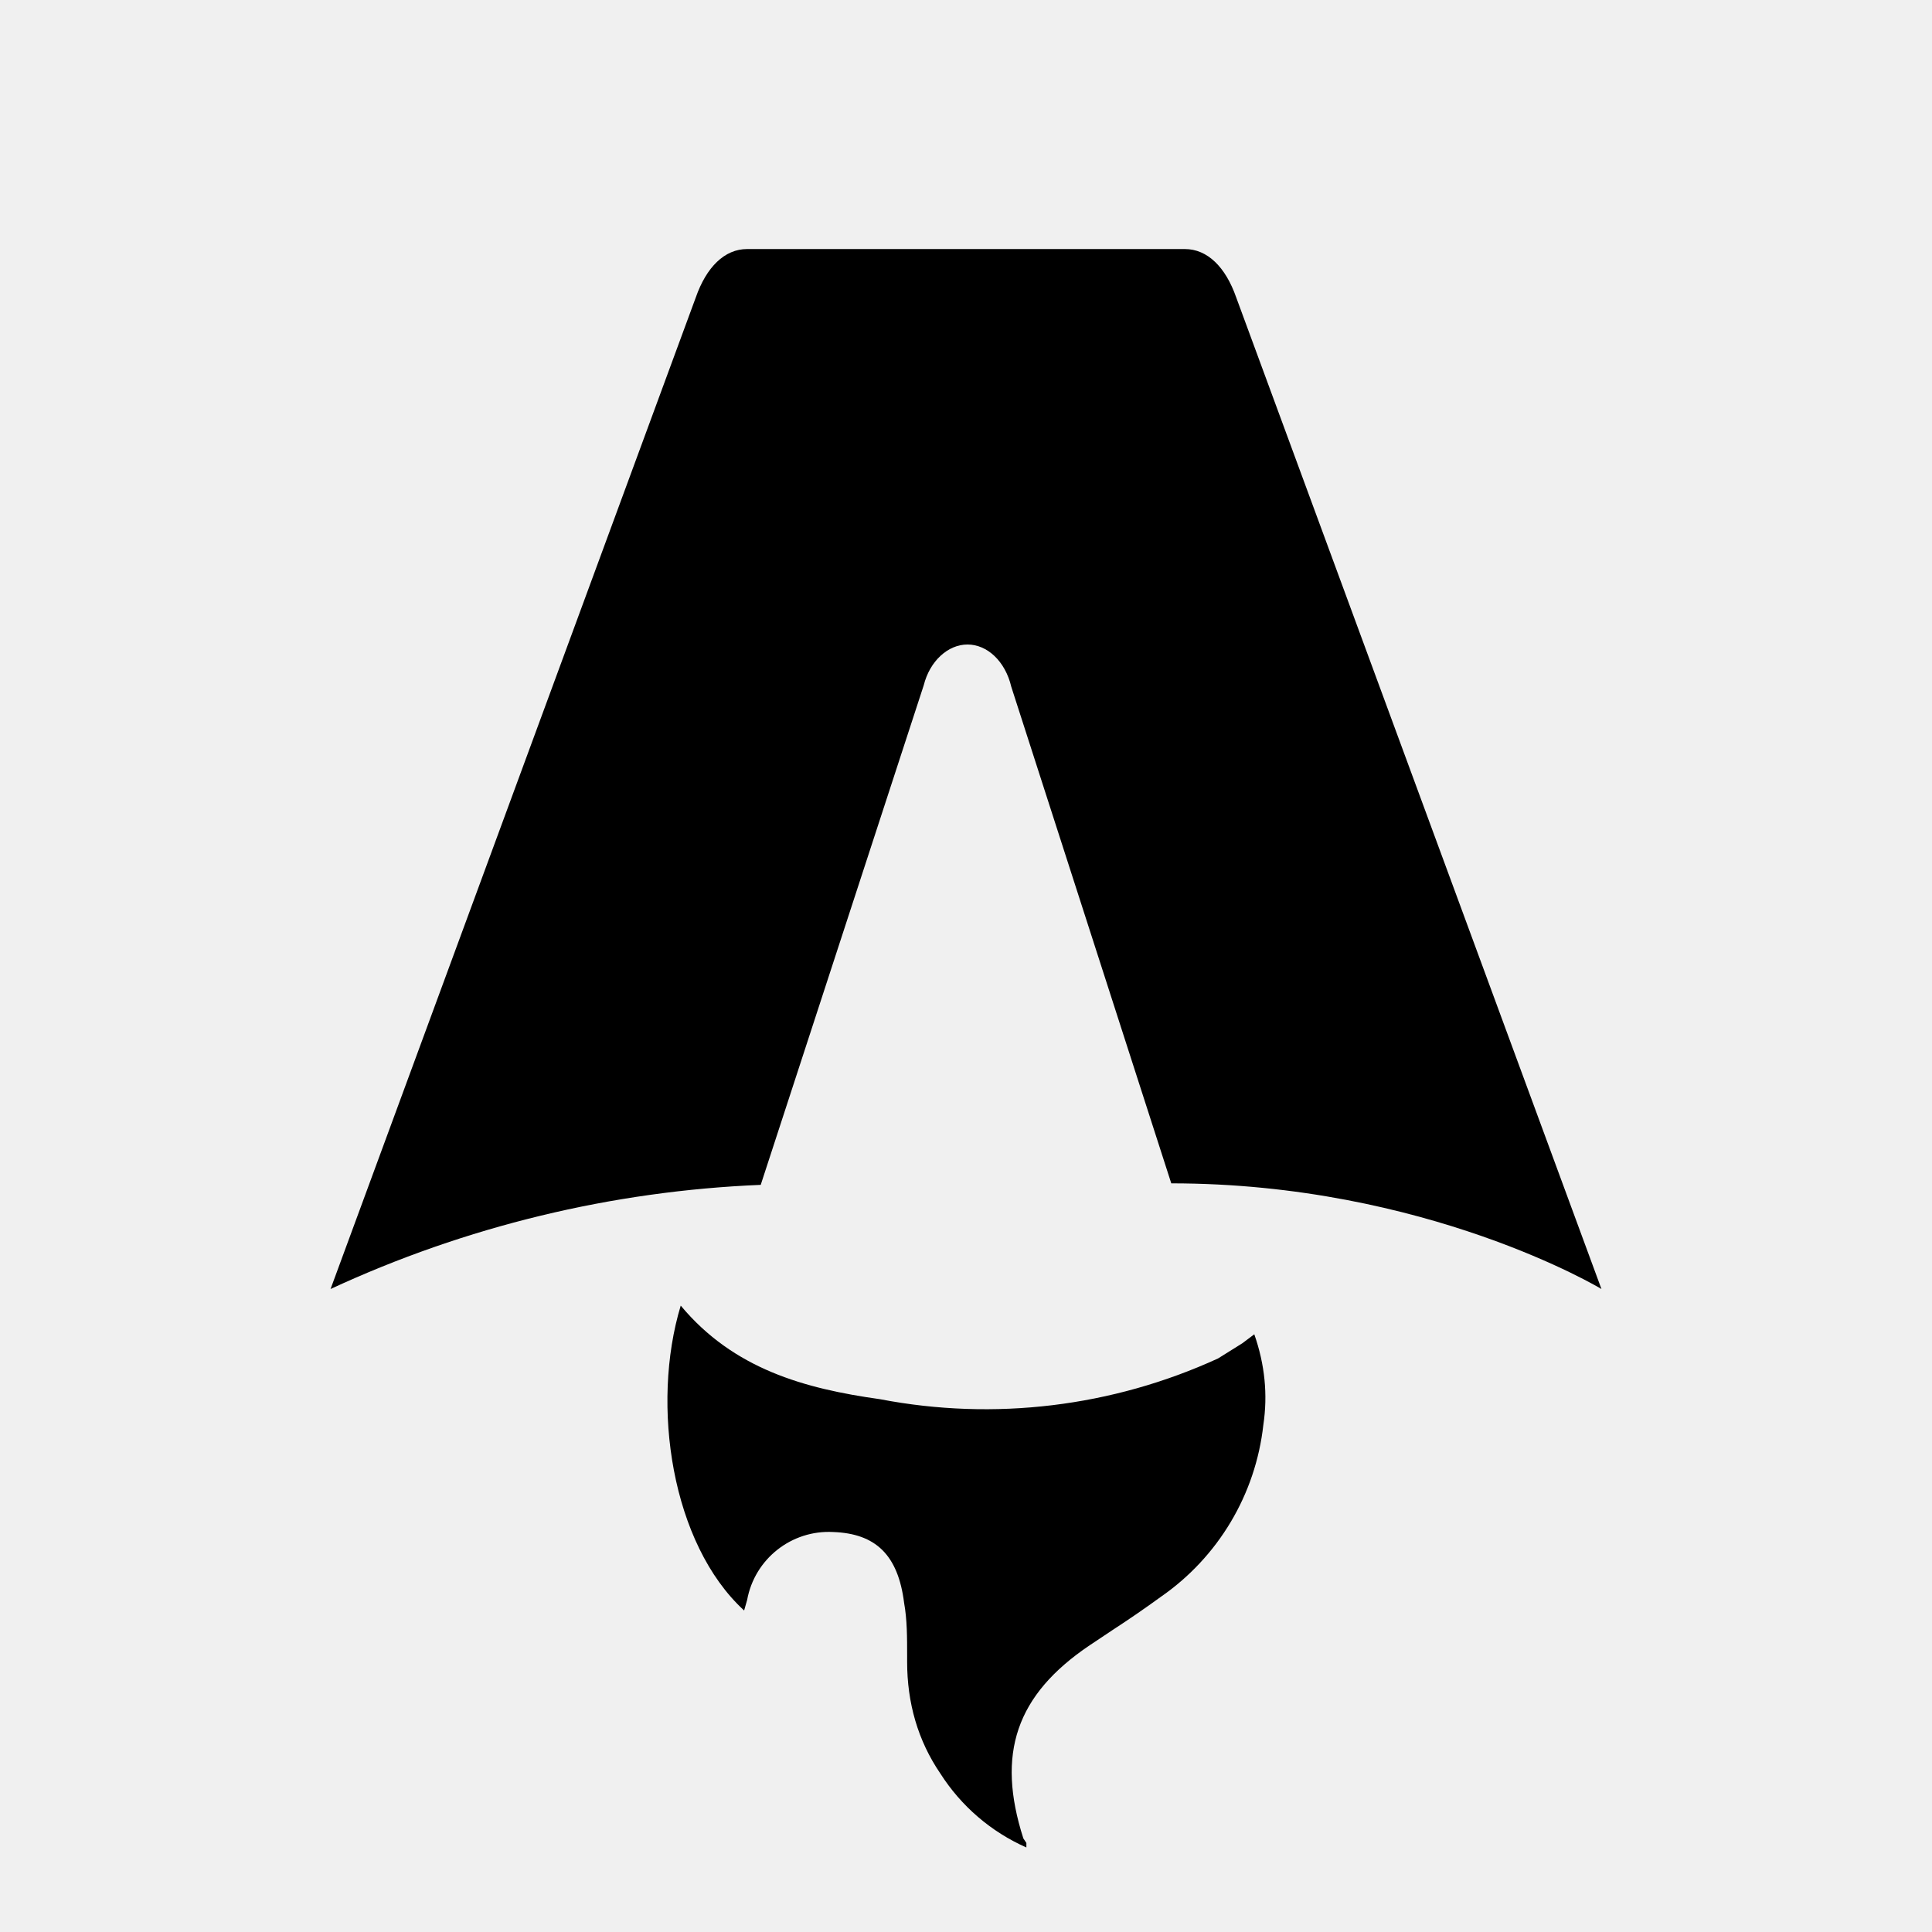
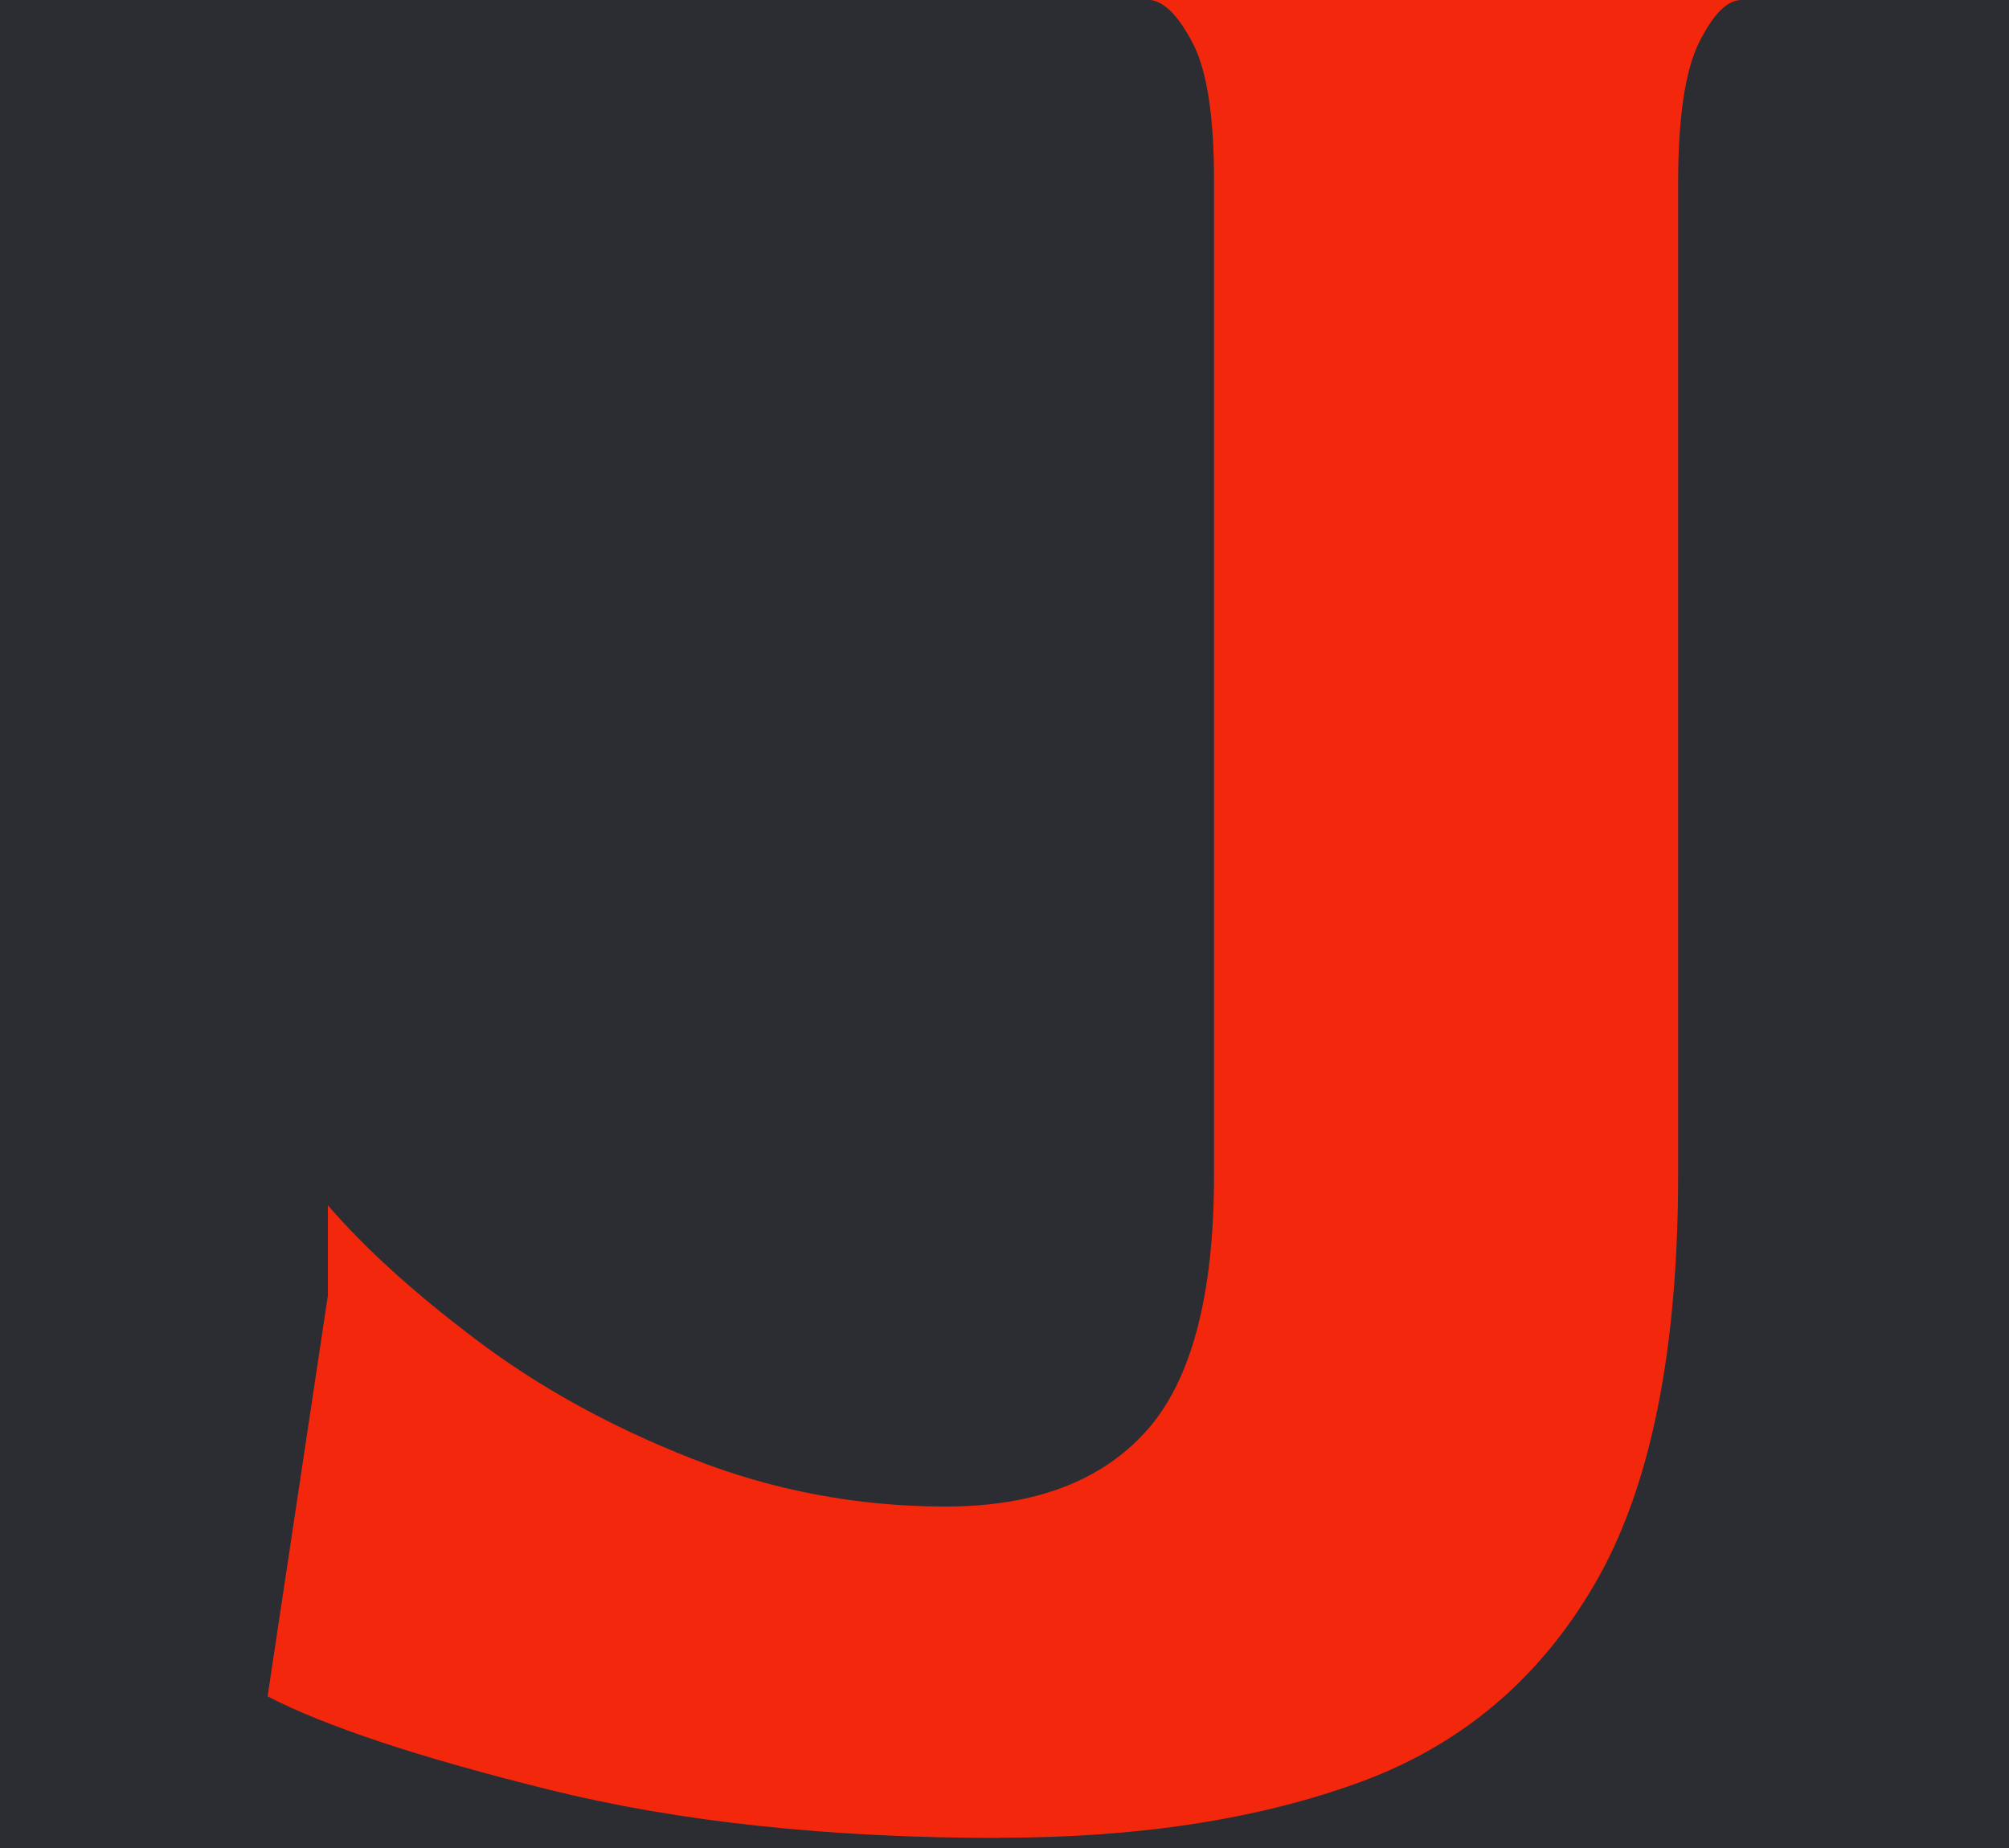
- <svg xmlns="http://www.w3.org/2000/svg" fill="none" viewBox="0 0 128 128">
-   <path d="M50.4 78.5a75.1 75.1 0 0 0-28.5 6.9l24.2-65.7c.7-2 1.9-3.2 3.4-3.2h29c1.5 0 2.7 1.2 3.4 3.2l24.2 65.7s-11.6-7-28.5-7L67 45.5c-.4-1.7-1.6-2.8-2.9-2.8-1.3 0-2.5 1.1-2.9 2.7L50.4 78.5Zm-1.1 28.2Zm-4.2-20.2c-2 6.6-.6 15.8 4.2 20.2a17.5 17.5 0 0 1 .2-.7 5.5 5.5 0 0 1 5.7-4.5c2.8.1 4.3 1.5 4.7 4.7.2 1.1.2 2.3.2 3.5v.4c0 2.7.7 5.2 2.2 7.4a13 13 0 0 0 5.7 4.9v-.3l-.2-.3c-1.8-5.6-.5-9.5 4.4-12.8l1.5-1a73 73 0 0 0 3.2-2.2 16 16 0 0 0 6.8-11.4c.3-2 .1-4-.6-6l-.8.6-1.6 1a37 37 0 0 1-22.4 2.7c-5-.7-9.7-2-13.2-6.2Z" />
-   <style>
-         path { fill: #000; }
-         @media (prefers-color-scheme: dark) {
-             path { fill: #FFF; }
-         }
+ <svg xmlns="http://www.w3.org/2000/svg" id="Layer_2" data-name="Layer 2" viewBox="0 0 100 92">
+   <defs>
+     <style>
+       .cls-1 {
+         fill: #2c2c33;
+       }
+ 
+       .cls-1, .cls-2 {
+         stroke-width: 0px;
+       }
+ 
+       .cls-2 {
+         fill: #f2270c;
+       }
    </style>
+   </defs>
+   <rect class="cls-1" y="0" width="100" height="92" />
+   <path class="cls-2" d="M49.77,91.5c-8.5,0-15.98-.8-22.43-2.4-6.45-1.6-11.13-3.15-14.02-4.65l3-19.95v-4.5c1.8,2.1,4.25,4.33,7.35,6.67,3.1,2.35,6.67,4.33,10.73,5.93,4.05,1.6,8.27,2.4,12.67,2.4s7.73-1.25,9.98-3.75c2.25-2.5,3.38-6.75,3.38-12.75V9c0-3.2-.35-5.48-1.05-6.83-.7-1.35-1.4-2.07-2.1-2.17h29.4c-.7,0-1.4.7-2.1,2.1-.7,1.4-1.05,3.75-1.05,7.05v49.35c0,8.8-1.38,15.58-4.13,20.32-2.75,4.75-6.65,8.05-11.7,9.9-5.05,1.85-11.03,2.77-17.93,2.77Z" />
</svg>
